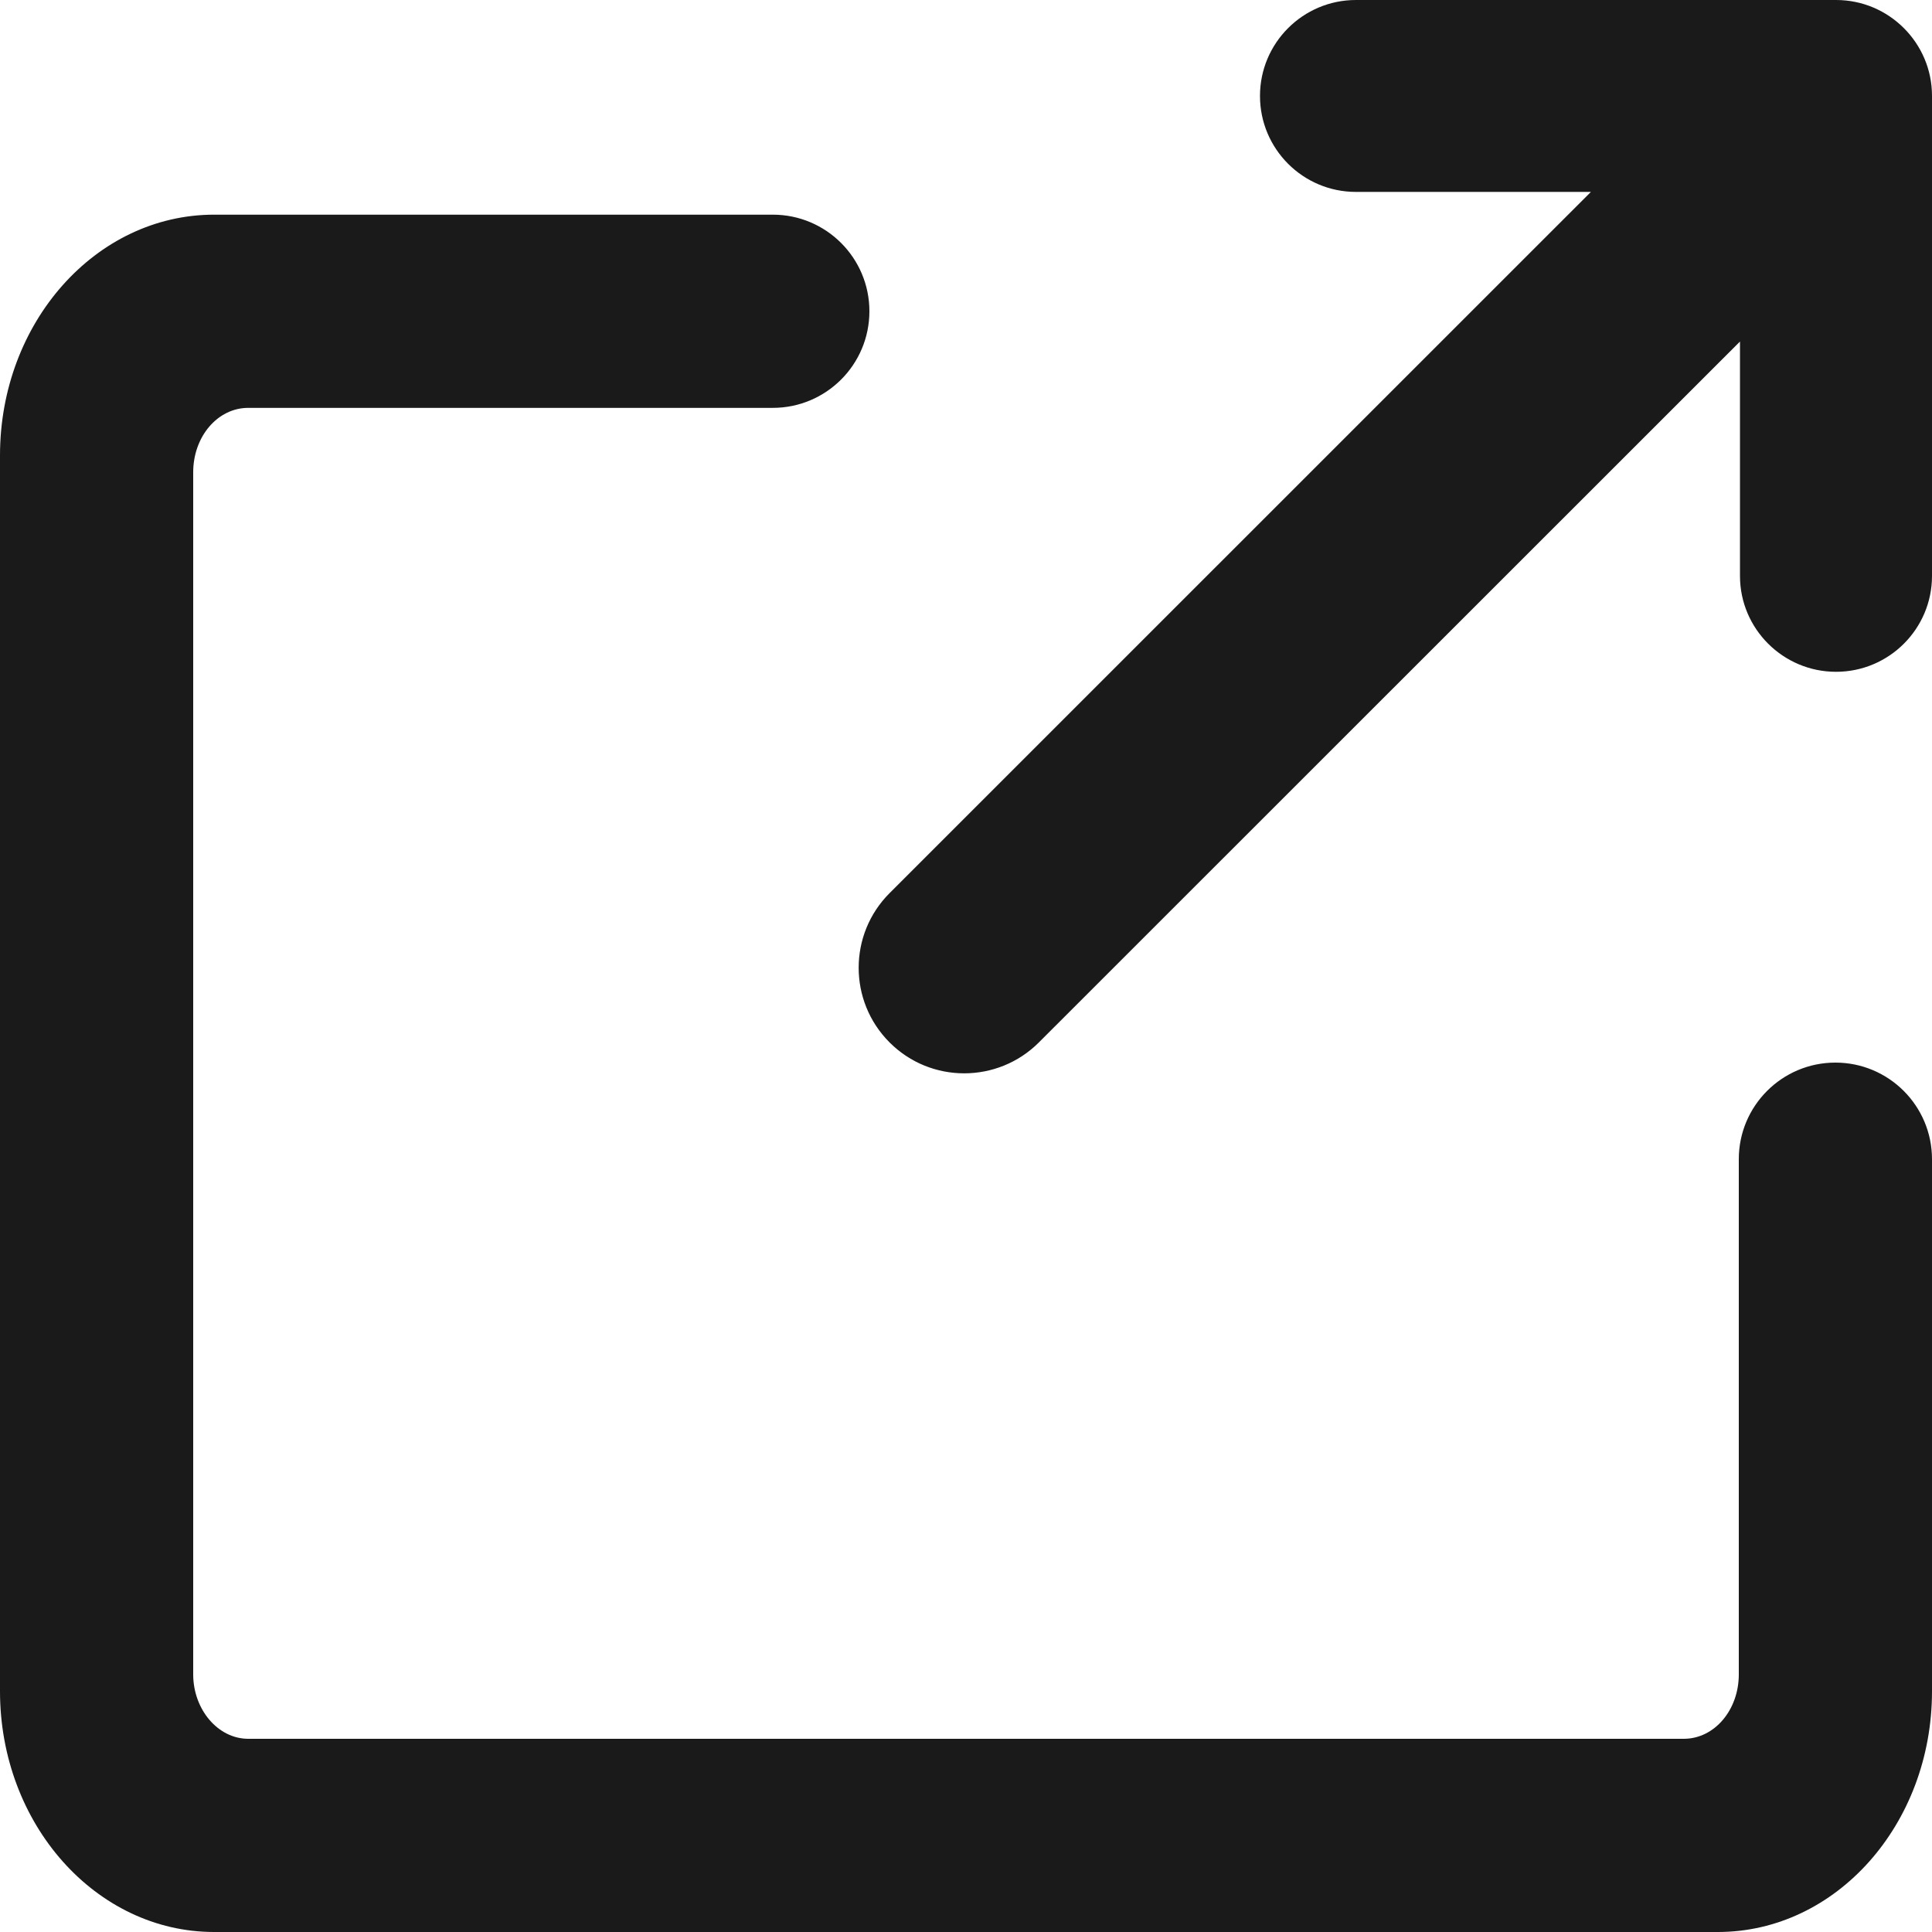
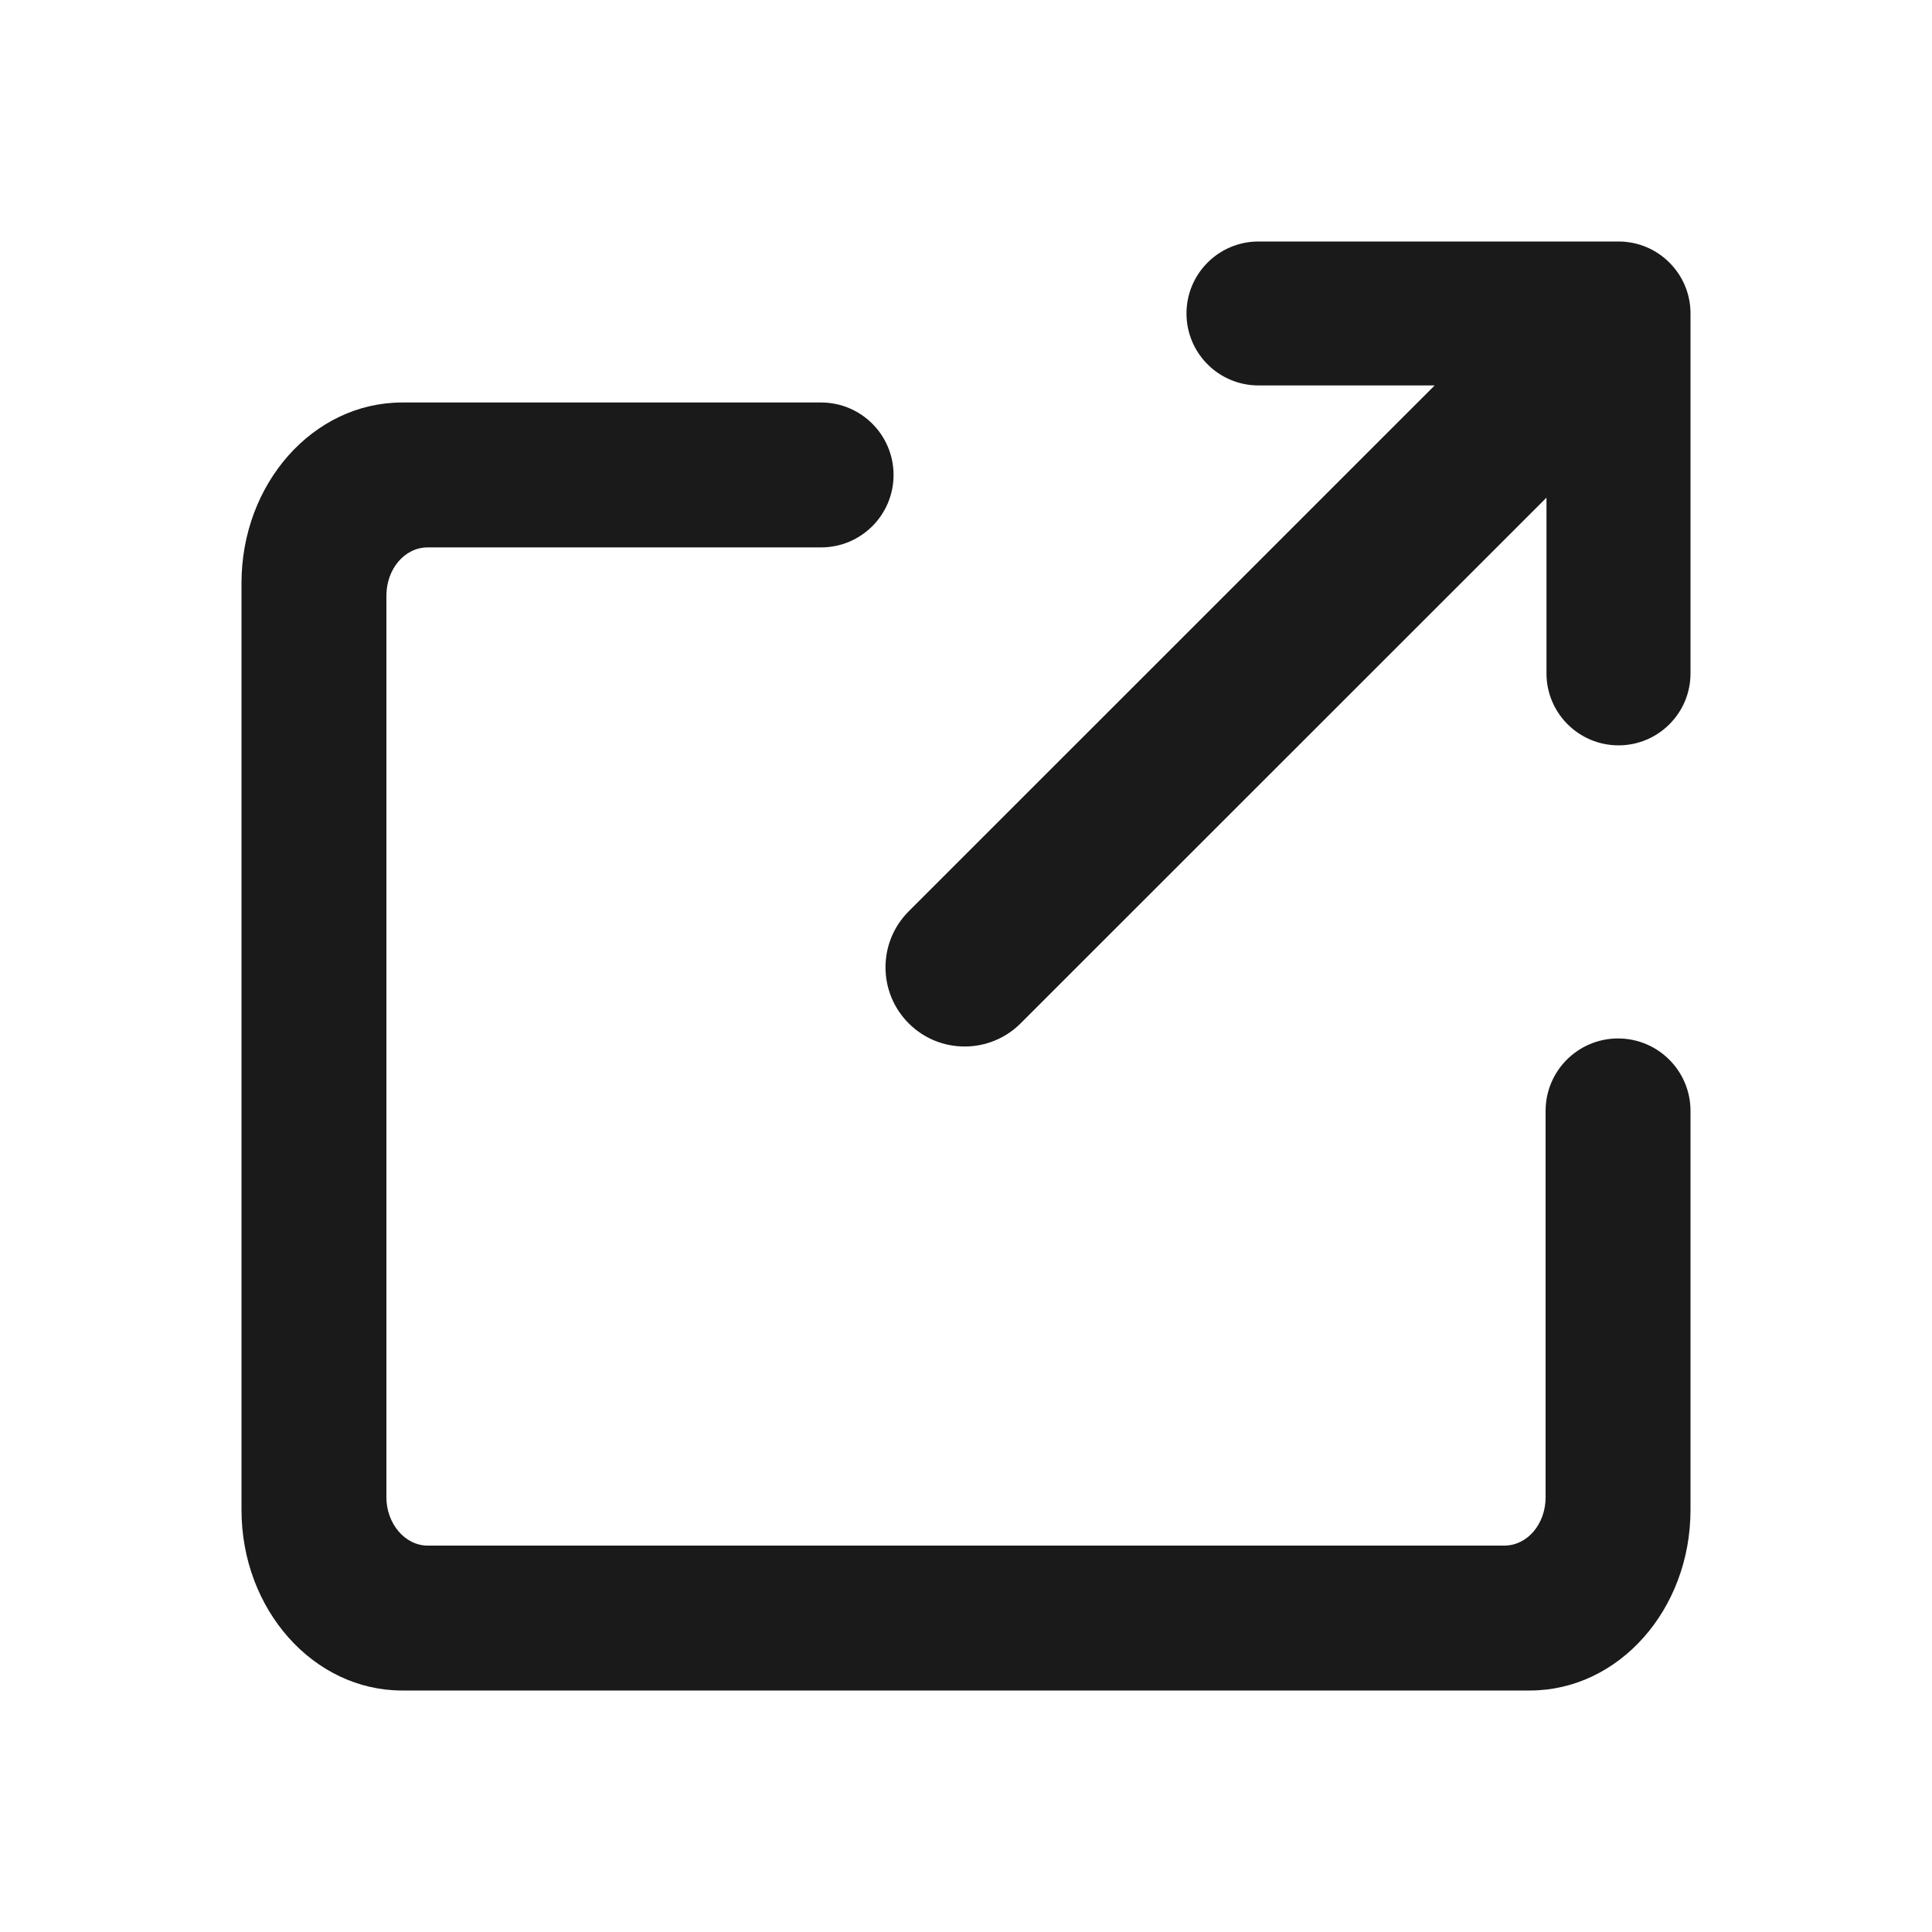
- <svg xmlns="http://www.w3.org/2000/svg" width="18px" height="18px" viewBox="0 0 18 18" version="1.1">
-   <g id="Final" stroke="none" stroke-width="1" fill="none" fill-rule="evenodd">
-     <g id="1_Home_screen" transform="translate(-565, -1301)" fill="#1A1A1A">
-       <g id="Component-/-icon-/-24px-/-external-window" transform="translate(562, 1298)">
-         <path d="M17.822,4.788 L11.288,11.321 C10.904,11.705 10.904,12.328 11.288,12.712 C11.671,13.096 12.295,13.096 12.679,12.712 L19.211,6.182 L19.211,8.366 C19.211,8.858 19.612,9.259 20.106,9.259 C20.599,9.259 21,8.859 21,8.366 L21,3.893 C21,3.647 20.9,3.424 20.738,3.262 C20.576,3.1 20.353,3 20.106,3 L15.633,3 C15.14,3 14.739,3.4 14.739,3.894 C14.739,4.387 15.139,4.788 15.633,4.788 L17.822,4.788 Z M21,9.522 L21,18.757 C21,19.996 20.107,21 19.005,21 L4.995,21 C3.893,21 3,19.994 3,18.757 L3,7.243 C3,6.004 3.893,5 4.995,5 L10.2,5 C10.697,5 11.1,5.403 11.1,5.9 C11.1,6.397 10.697,6.8 10.2,6.8 L5.313,6.8 C5.026,6.8 4.8,7.069 4.8,7.4 L4.8,18.6 C4.8,18.925 5.029,19.2 5.313,19.2 L18.687,19.2 C18.974,19.2 19.2,18.931 19.2,18.6 L19.2,13.8 C19.2,13.303 19.603,12.9 20.1,12.9 C20.597,12.9 21,13.303 21,13.8 L21,9.522 Z" id="Shape" />
-       </g>
-     </g>
+ <svg xmlns="http://www.w3.org/2000/svg" width="24px" height="24px" viewBox="0 0 24 24" version="1.1">
+   <g id="Component-/-icon-/-24px-/-external-window" stroke="none" stroke-width="1" fill="none" fill-rule="evenodd">
+     <path d="M17.822,4.788 L11.288,11.321 C10.904,11.705 10.904,12.328 11.288,12.712 C11.671,13.096 12.295,13.096 12.679,12.712 L19.211,6.182 L19.211,8.366 C19.211,8.858 19.612,9.259 20.106,9.259 C20.599,9.259 21,8.859 21,8.366 L21,3.893 C21,3.647 20.9,3.424 20.738,3.262 C20.576,3.1 20.353,3 20.106,3 L15.633,3 C15.14,3 14.739,3.4 14.739,3.894 C14.739,4.387 15.139,4.788 15.633,4.788 L17.822,4.788 Z M21,9.522 L21,18.757 C21,19.996 20.107,21 19.005,21 L4.995,21 C3.893,21 3,19.994 3,18.757 L3,7.243 C3,6.004 3.893,5 4.995,5 L10.2,5 C10.697,5 11.1,5.403 11.1,5.9 C11.1,6.397 10.697,6.8 10.2,6.8 L5.313,6.8 C5.026,6.8 4.8,7.069 4.8,7.4 L4.8,18.6 C4.8,18.925 5.029,19.2 5.313,19.2 L18.687,19.2 C18.974,19.2 19.2,18.931 19.2,18.6 L19.2,13.8 C19.2,13.303 19.603,12.9 20.1,12.9 C20.597,12.9 21,13.303 21,13.8 L21,9.522 Z" id="Shape" fill="#1A1A1A" />
  </g>
</svg>
